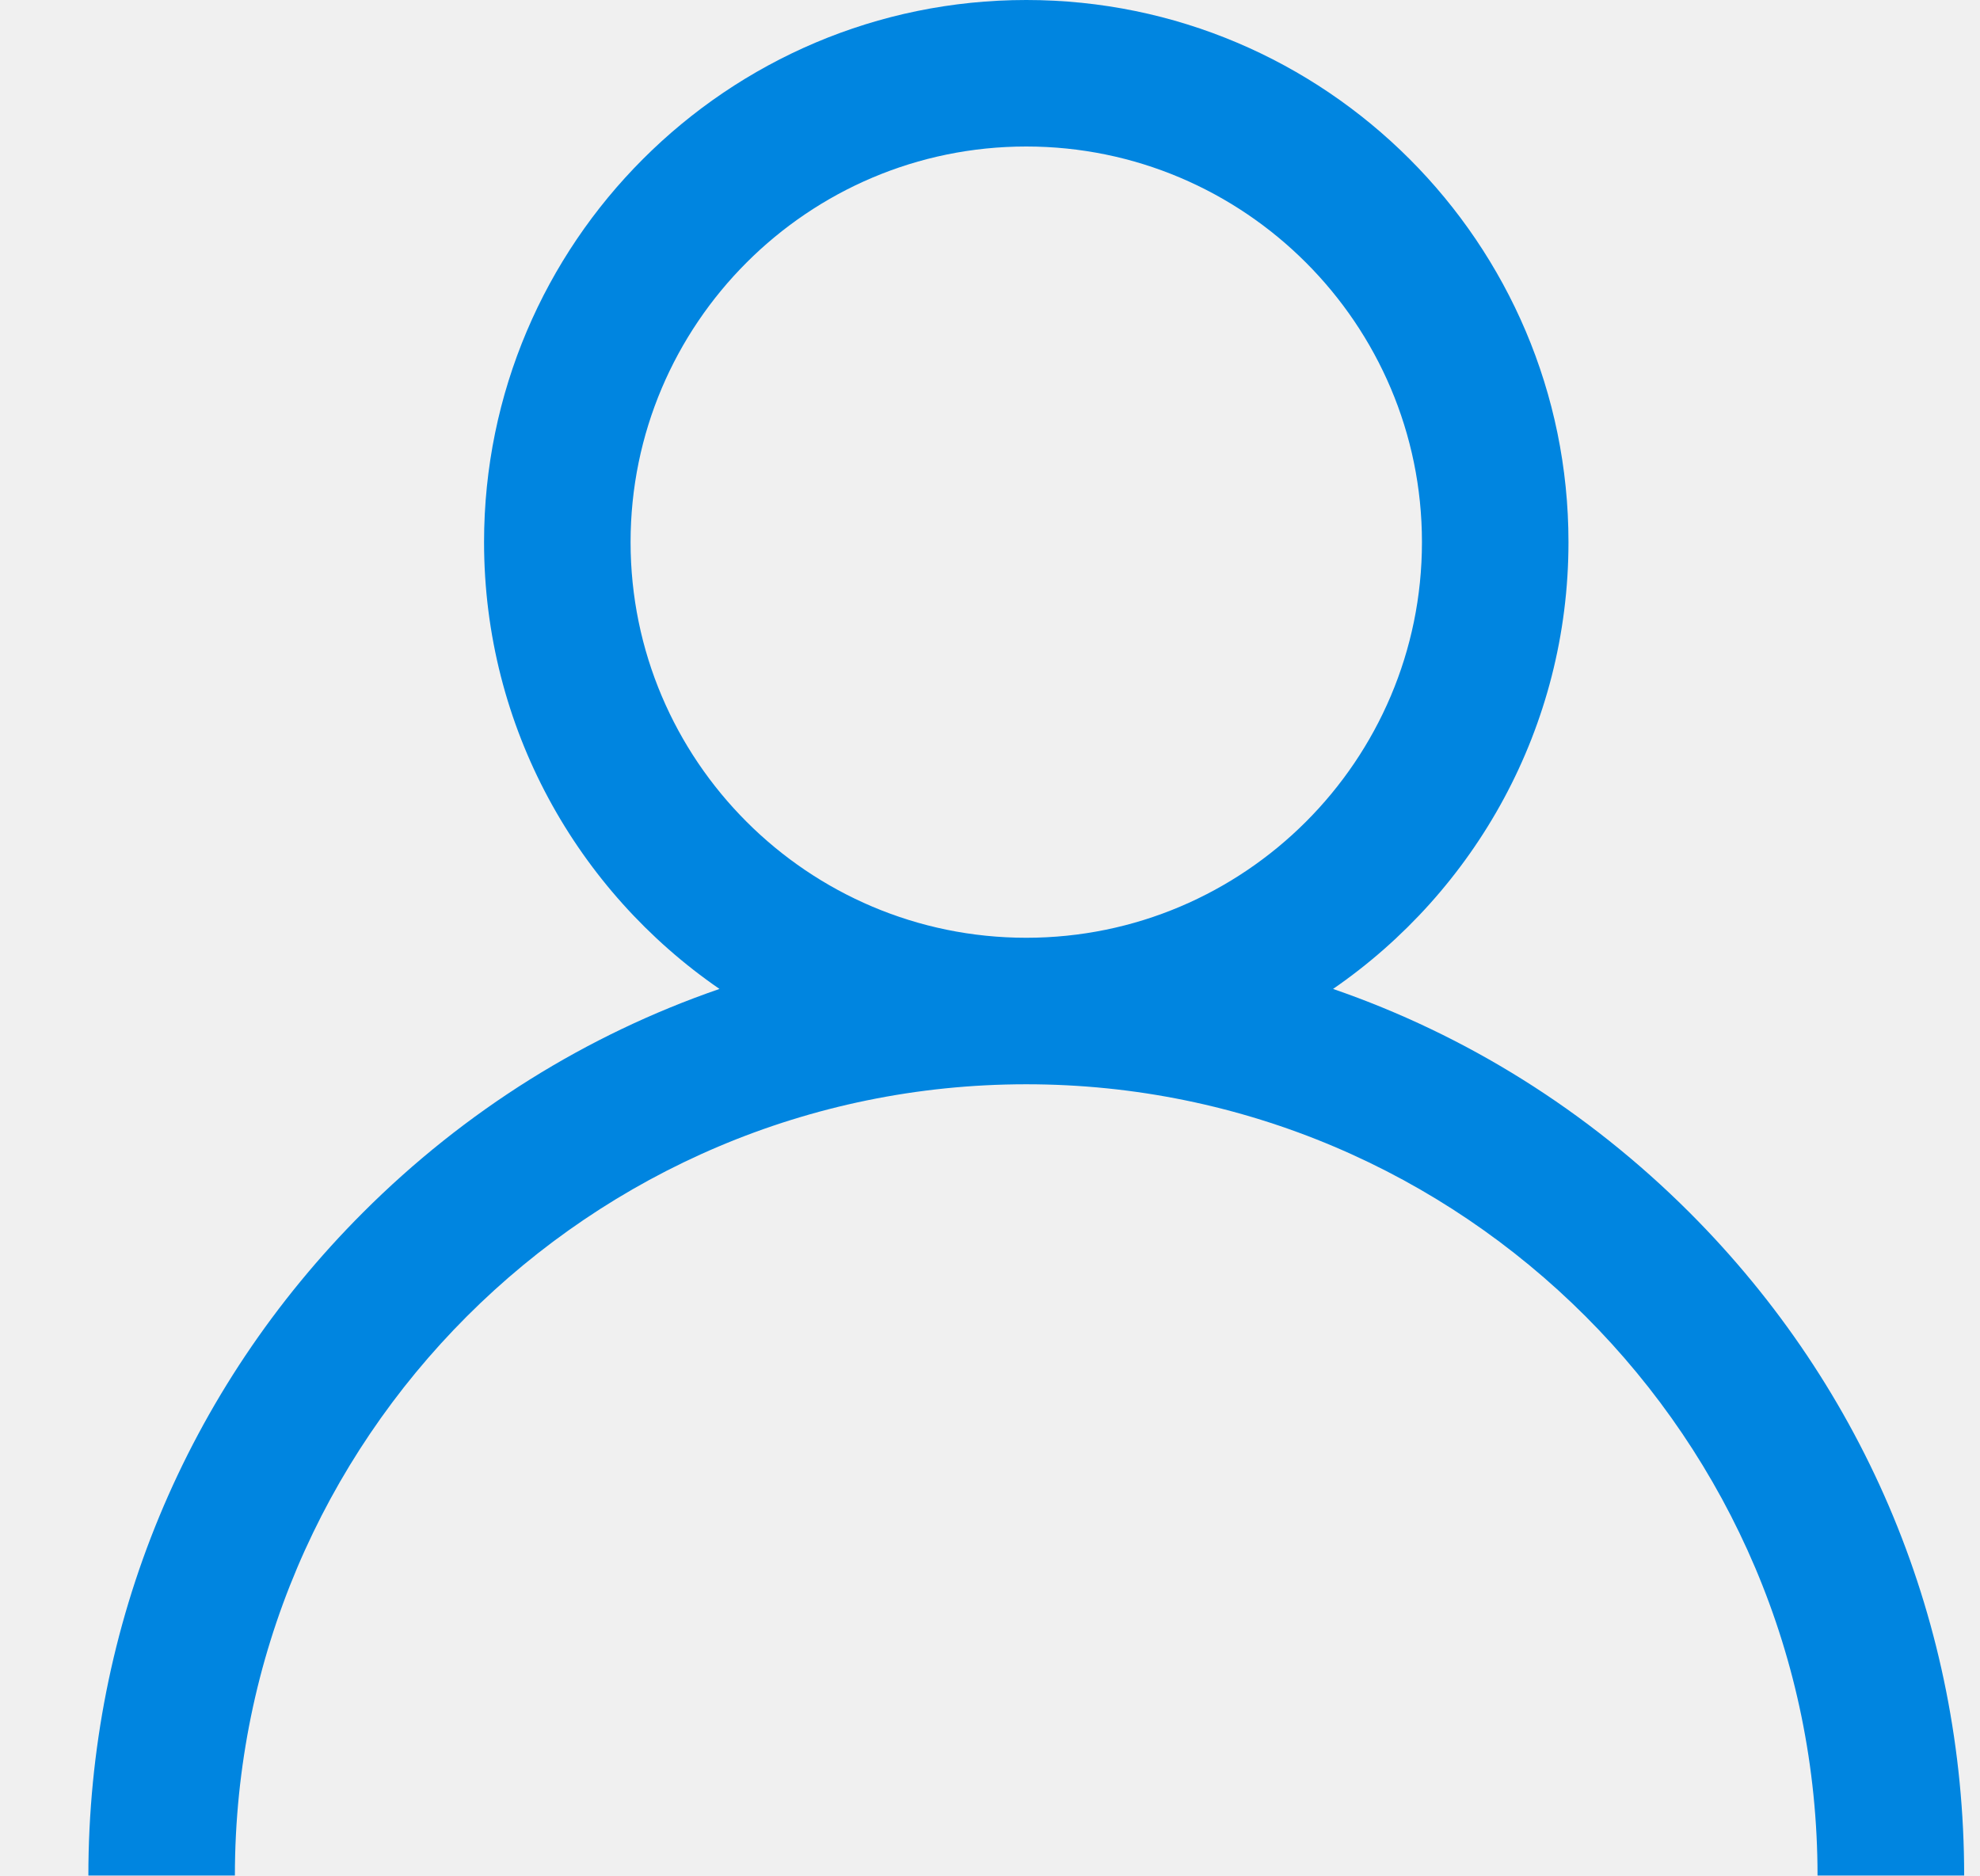
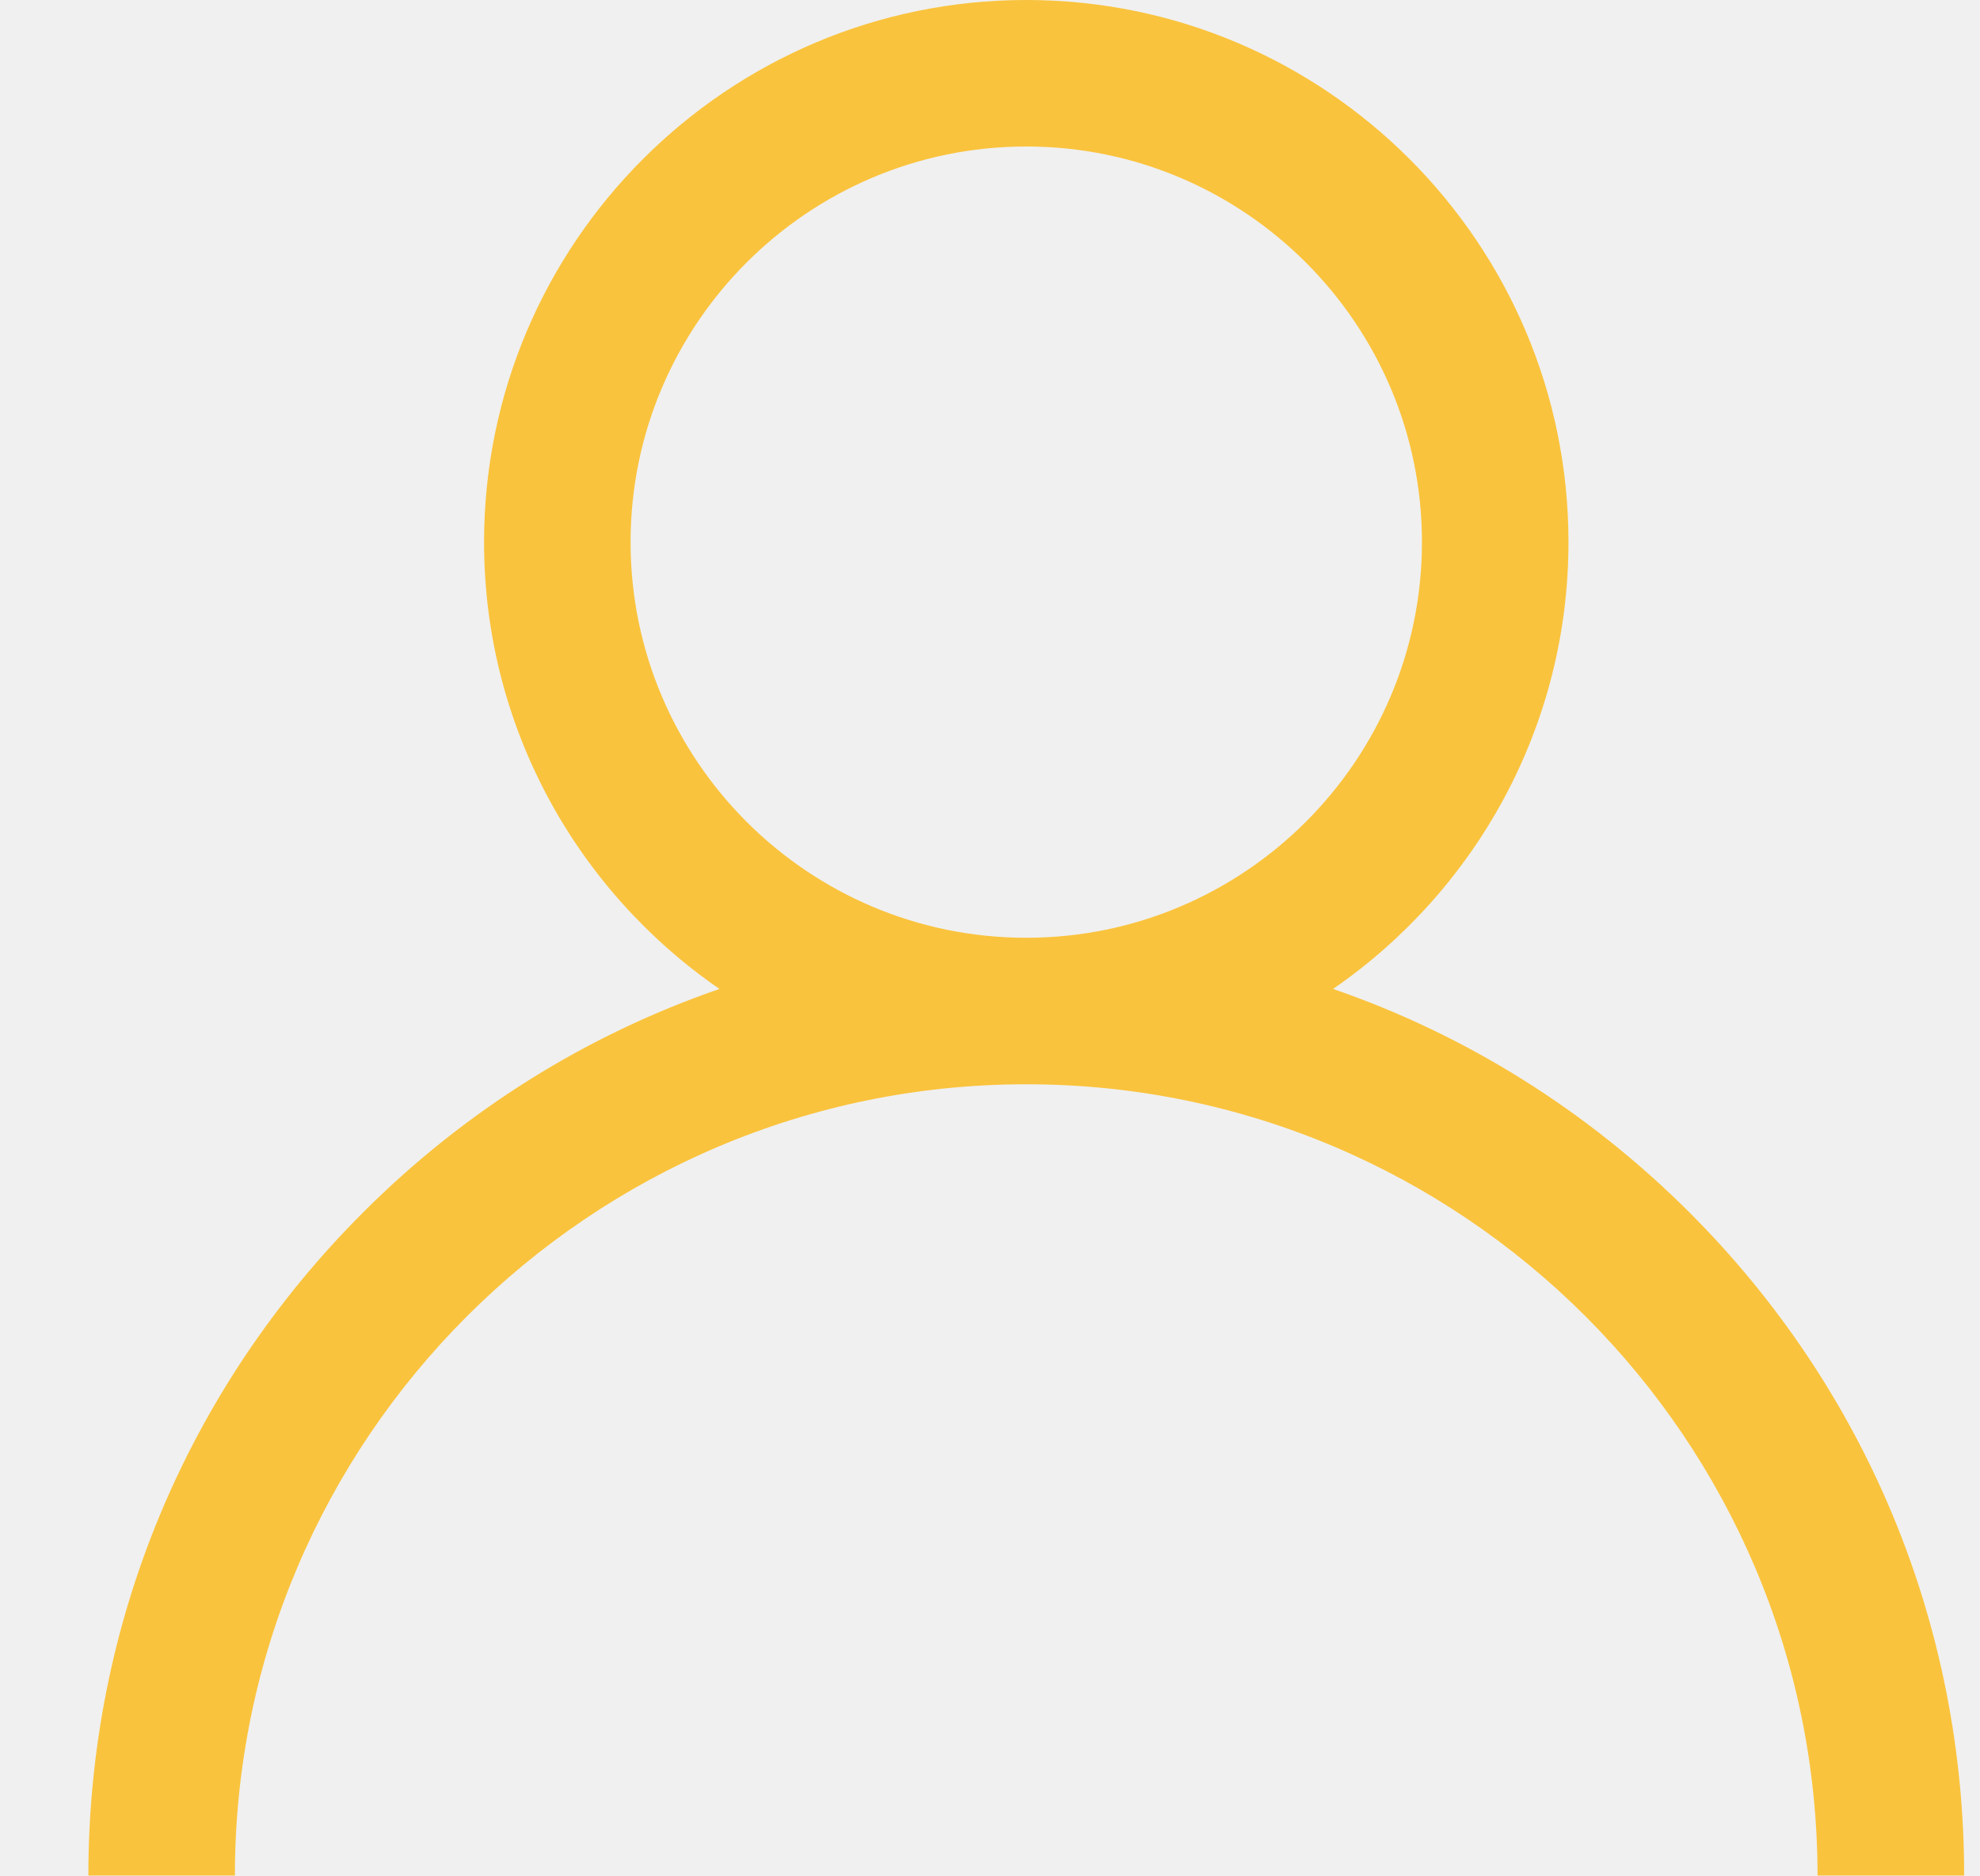
<svg xmlns="http://www.w3.org/2000/svg" width="19" height="18" viewBox="0 0 19 18" fill="none">
  <g clip-path="url(#clip0_25265_68657)">
-     <path d="M16.212 11.636C15.231 10.656 14.065 9.93 12.792 9.491C14.155 8.552 15.051 6.98 15.051 5.203C15.051 2.334 12.717 0 9.848 0C6.979 0 4.645 2.334 4.645 5.203C4.645 6.98 5.54 8.552 6.904 9.491C5.631 9.93 4.464 10.656 3.484 11.636C1.784 13.336 0.848 15.596 0.848 18H2.254C2.254 13.813 5.66 10.406 9.848 10.406C14.035 10.406 17.441 13.813 17.441 18H18.848C18.848 15.596 17.912 13.336 16.212 11.636ZM9.848 9C7.754 9 6.051 7.297 6.051 5.203C6.051 3.11 7.754 1.406 9.848 1.406C11.941 1.406 13.645 3.11 13.645 5.203C13.645 7.297 11.941 9 9.848 9Z" fill="#0085E0" />
+     <path d="M16.212 11.636C15.231 10.656 14.065 9.93 12.792 9.491C14.155 8.552 15.051 6.98 15.051 5.203C15.051 2.334 12.717 0 9.848 0C6.979 0 4.645 2.334 4.645 5.203C4.645 6.98 5.54 8.552 6.904 9.491C5.631 9.93 4.464 10.656 3.484 11.636C1.784 13.336 0.848 15.596 0.848 18H2.254C2.254 13.813 5.66 10.406 9.848 10.406C14.035 10.406 17.441 13.813 17.441 18H18.848C18.848 15.596 17.912 13.336 16.212 11.636ZM9.848 9C7.754 9 6.051 7.297 6.051 5.203C6.051 3.11 7.754 1.406 9.848 1.406C11.941 1.406 13.645 3.11 13.645 5.203C13.645 7.297 11.941 9 9.848 9Z" fill="#FAC33D" />
  </g>
  <defs>
    <clipPath id="clip0_25265_68657">
      <rect width="18" height="18" fill="white" transform="translate(0.847656)" />
    </clipPath>
  </defs>
</svg>
